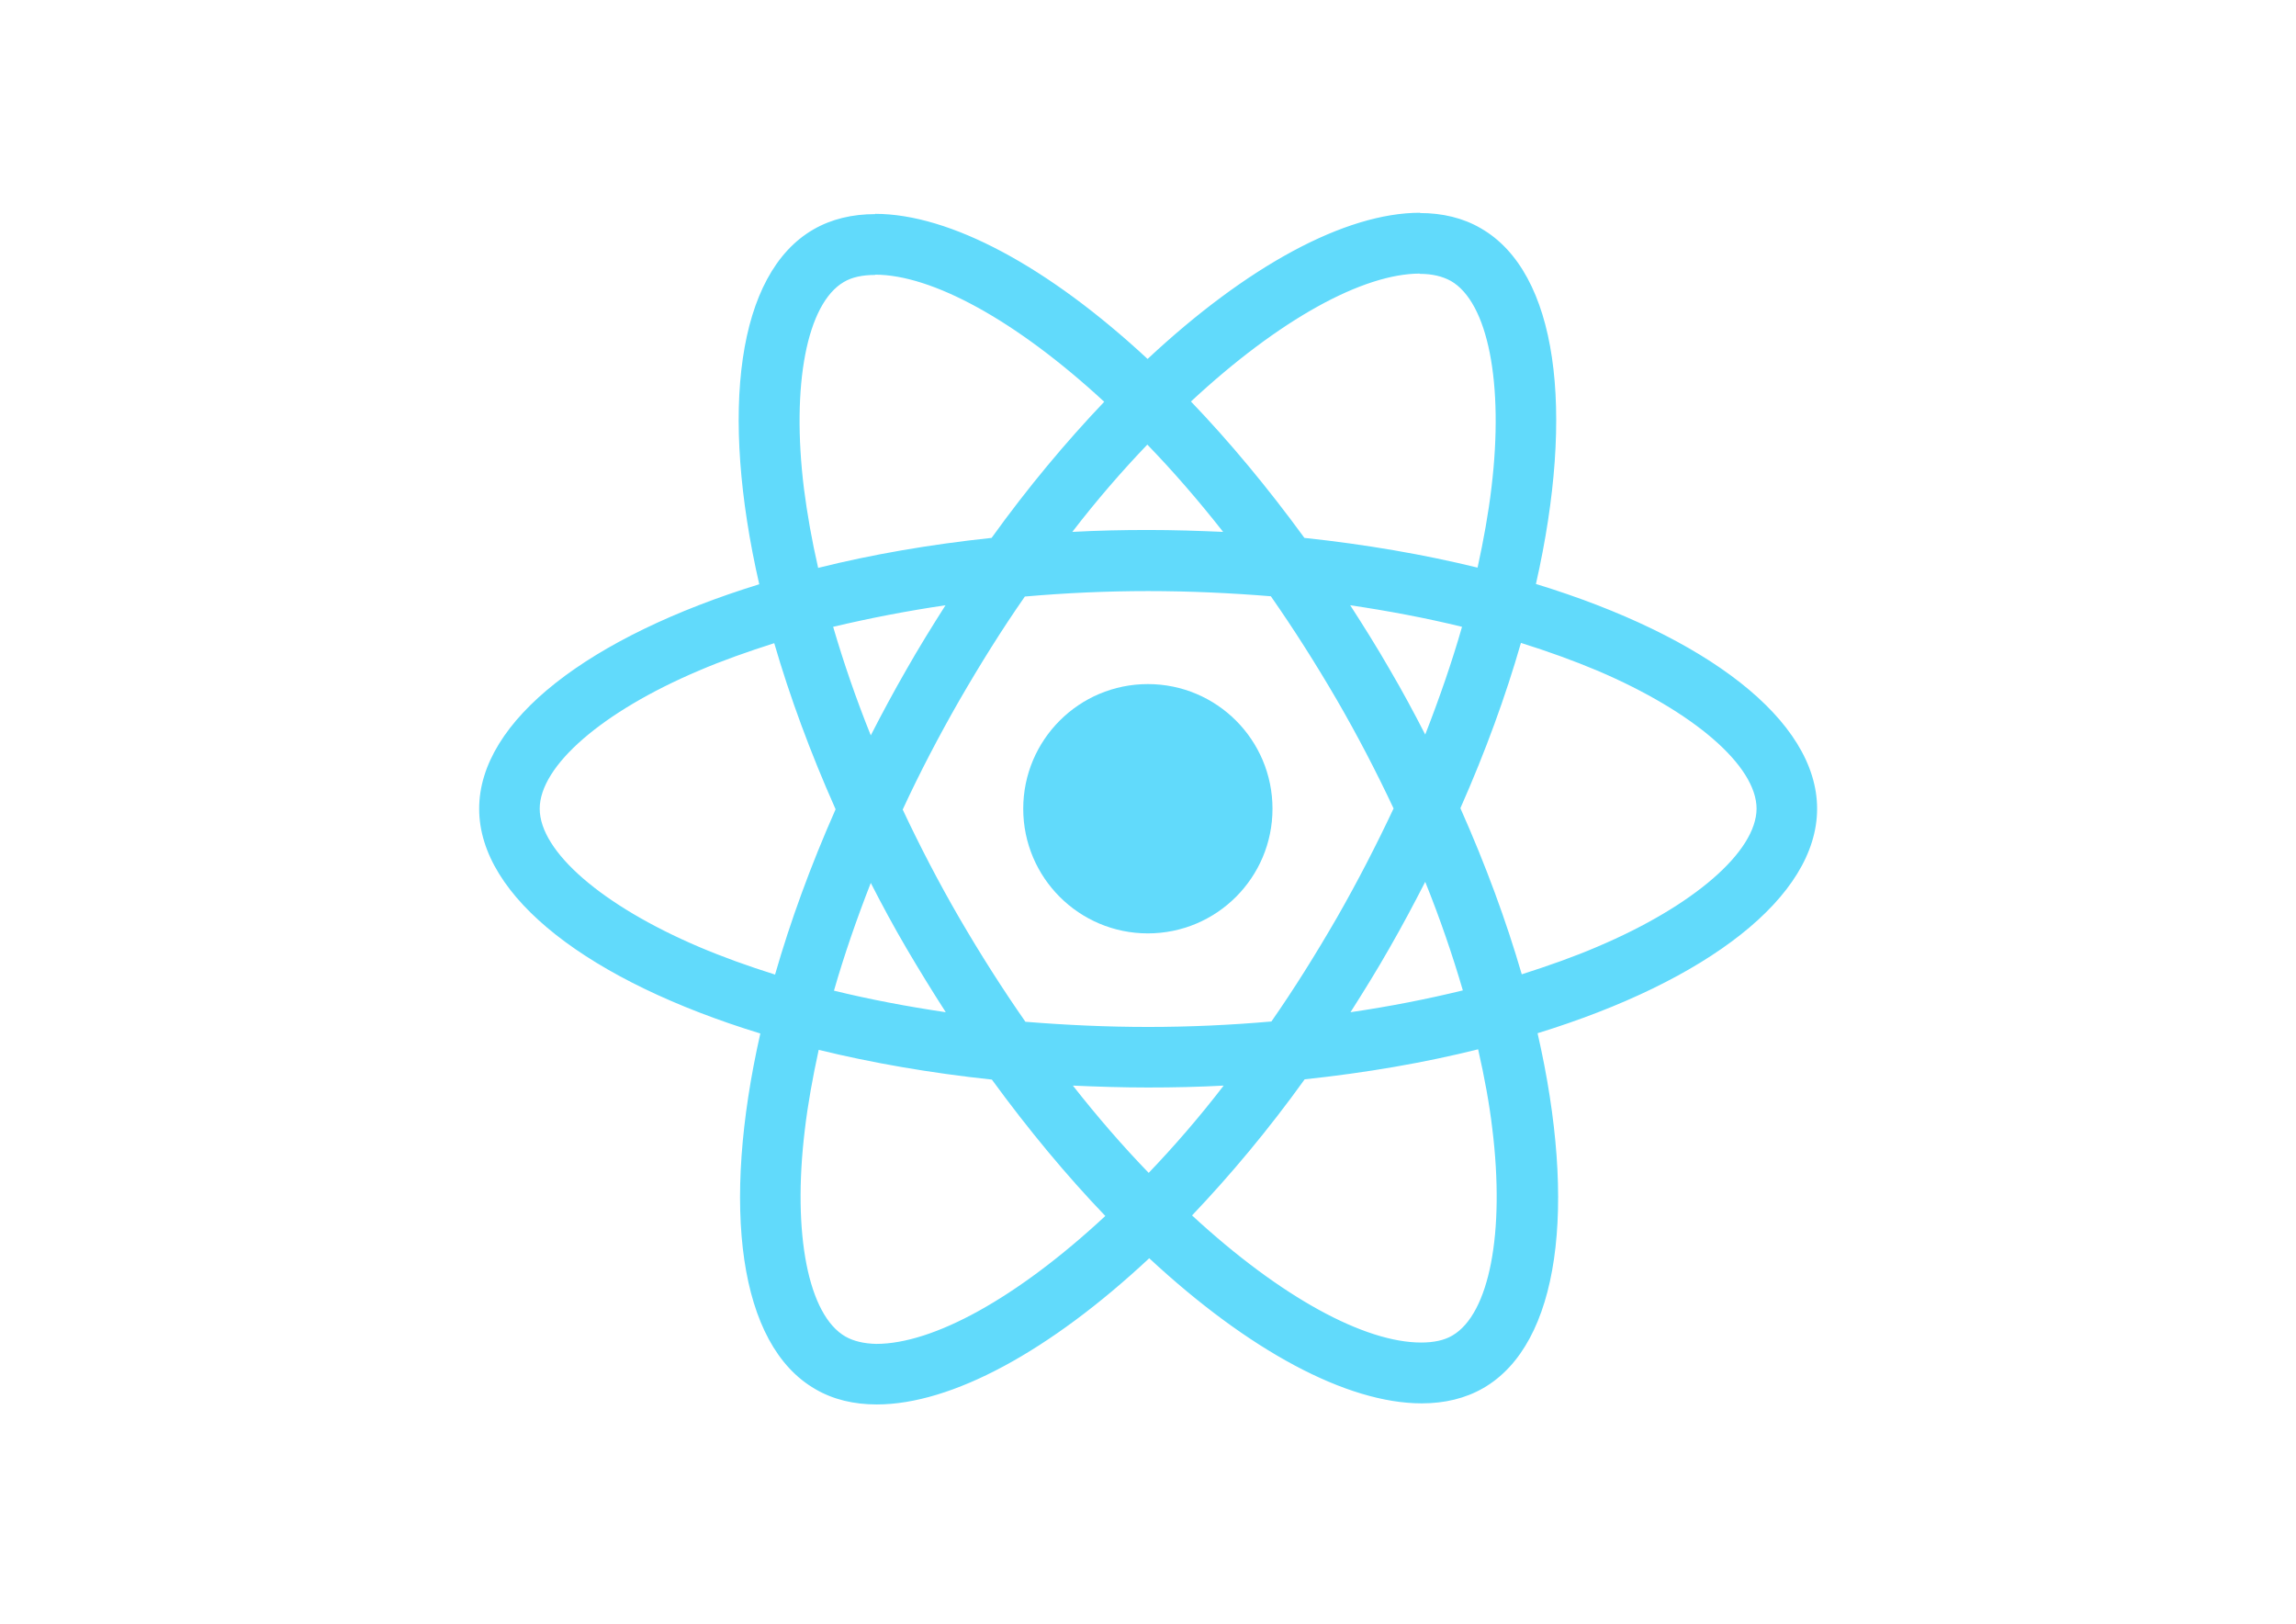
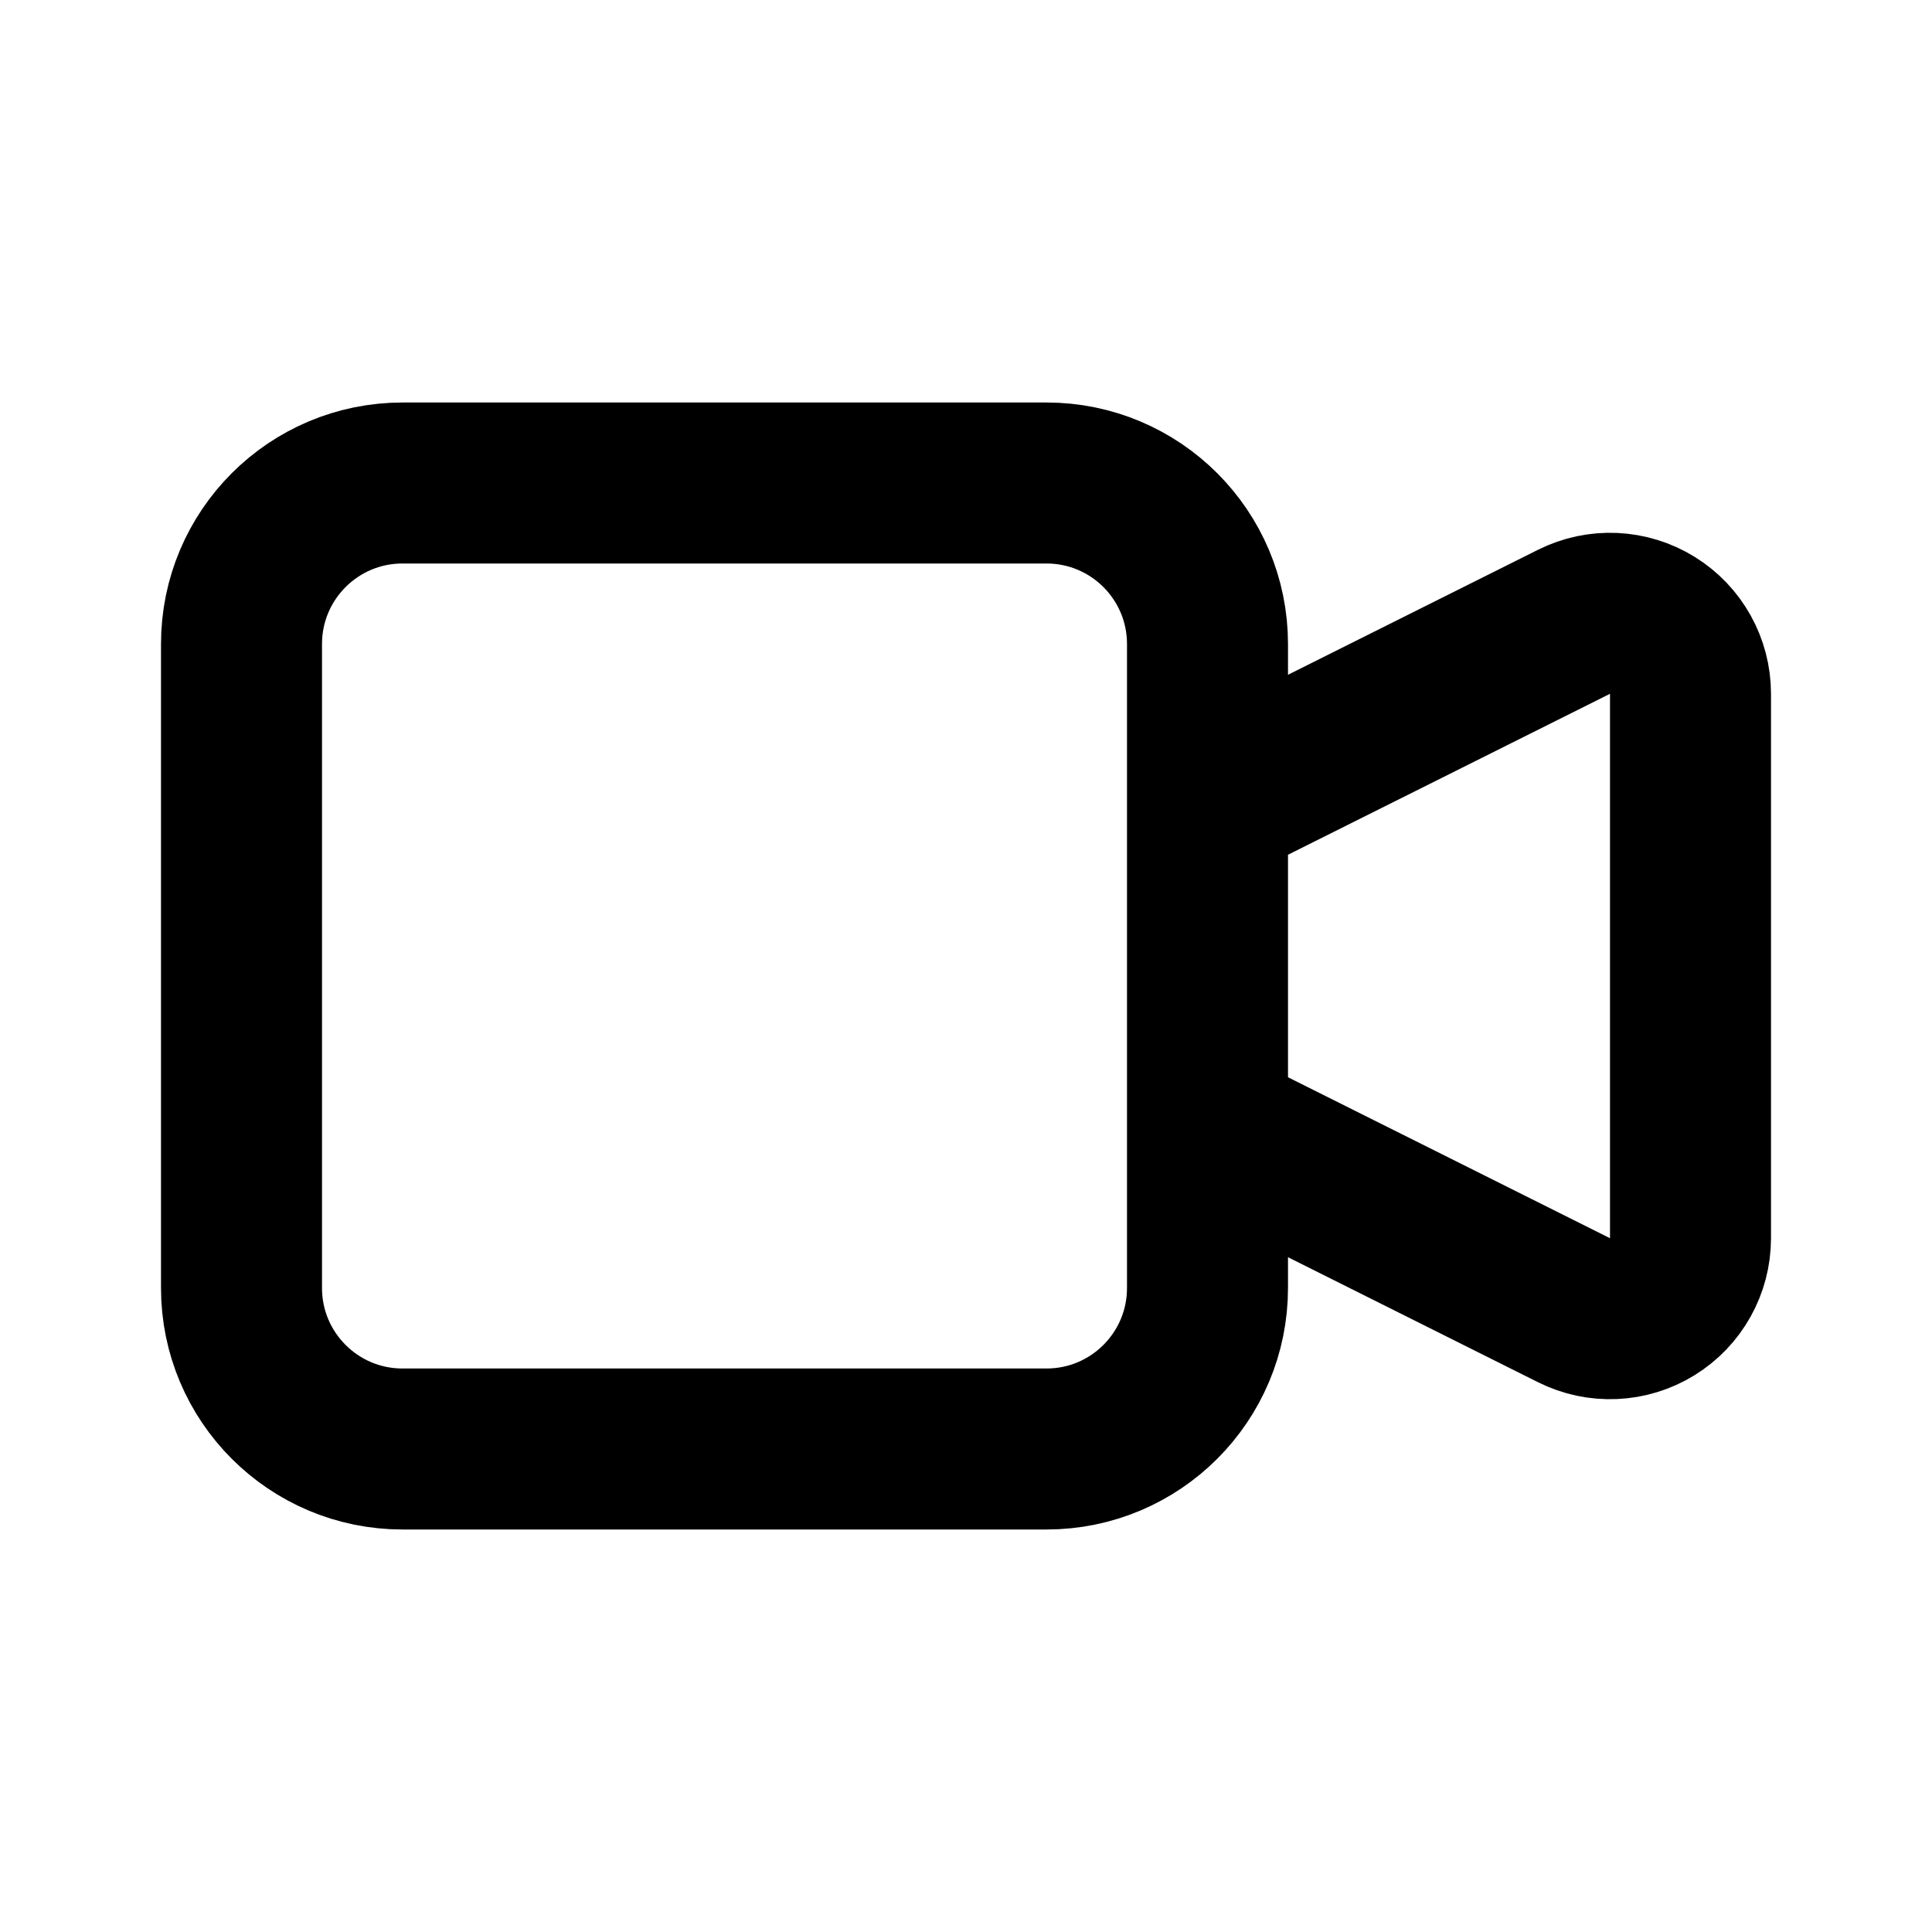
- <svg xmlns="http://www.w3.org/2000/svg" viewBox="0 0 841.9 595.3">
-   <g fill="#61DAFB">
-     <path d="M666.3 296.5c0-32.5-40.7-63.3-103.1-82.4 14.4-63.6 8-114.2-20.2-130.4-6.5-3.8-14.1-5.6-22.4-5.6v22.3c4.6 0 8.3.9 11.4 2.6 13.6 7.8 19.5 37.5 14.9 75.7-1.1 9.4-2.9 19.3-5.1 29.4-19.6-4.8-41-8.5-63.5-10.9-13.5-18.5-27.5-35.3-41.6-50 32.6-30.3 63.2-46.9 84-46.9V78c-27.5 0-63.5 19.6-99.9 53.6-36.4-33.8-72.4-53.2-99.9-53.2v22.3c20.7 0 51.4 16.5 84 46.6-14 14.7-28 31.4-41.3 49.9-22.6 2.4-44 6.1-63.6 11-2.3-10-4-19.7-5.2-29-4.7-38.2 1.1-67.9 14.6-75.8 3-1.8 6.9-2.6 11.5-2.6V78.5c-8.4 0-16 1.8-22.6 5.6-28.1 16.2-34.4 66.7-19.9 130.1-62.2 19.2-102.7 49.9-102.7 82.3 0 32.5 40.7 63.3 103.1 82.4-14.4 63.6-8 114.2 20.2 130.4 6.5 3.8 14.1 5.6 22.5 5.6 27.5 0 63.5-19.6 99.9-53.6 36.4 33.8 72.4 53.2 99.9 53.2 8.4 0 16-1.8 22.6-5.6 28.1-16.2 34.4-66.7 19.9-130.1 62-19.1 102.5-49.9 102.5-82.3zm-130.2-66.7c-3.7 12.9-8.3 26.2-13.5 39.5-4.1-8-8.4-16-13.1-24-4.6-8-9.5-15.8-14.4-23.4 14.2 2.1 27.9 4.7 41 7.9zm-45.8 106.5c-7.8 13.5-15.8 26.3-24.1 38.2-14.9 1.3-30 2-45.2 2-15.1 0-30.2-.7-45-1.9-8.3-11.9-16.4-24.6-24.2-38-7.6-13.1-14.5-26.4-20.8-39.8 6.2-13.4 13.2-26.8 20.7-39.9 7.8-13.5 15.8-26.3 24.1-38.2 14.9-1.3 30-2 45.2-2 15.1 0 30.2.7 45 1.9 8.3 11.9 16.4 24.6 24.2 38 7.6 13.1 14.5 26.4 20.8 39.8-6.3 13.4-13.2 26.8-20.7 39.9zm32.3-13c5.4 13.4 10 26.8 13.8 39.8-13.1 3.2-26.9 5.9-41.2 8 4.9-7.7 9.8-15.6 14.4-23.7 4.6-8 8.9-16.1 13-24.1zM421.2 430c-9.3-9.6-18.6-20.3-27.8-32 9 .4 18.2.7 27.5.7 9.4 0 18.7-.2 27.8-.7-9 11.7-18.3 22.4-27.5 32zm-74.4-58.9c-14.2-2.1-27.9-4.7-41-7.9 3.7-12.9 8.3-26.2 13.5-39.5 4.1 8 8.4 16 13.1 24 4.7 8 9.5 15.8 14.4 23.4zM420.7 163c9.3 9.6 18.6 20.3 27.8 32-9-.4-18.2-.7-27.5-.7-9.4 0-18.7.2-27.8.7 9-11.7 18.3-22.4 27.5-32zm-74 58.9c-4.9 7.7-9.8 15.6-14.4 23.7-4.6 8-8.9 16-13 24-5.4-13.4-10-26.8-13.8-39.8 13.1-3.1 26.9-5.8 41.2-7.9zm-90.5 125.2c-35.4-15.1-58.3-34.9-58.3-50.6 0-15.7 22.9-35.6 58.3-50.6 8.6-3.7 18-7 27.7-10.1 5.7 19.6 13.2 40 22.5 60.9-9.2 20.8-16.6 41.1-22.2 60.6-9.9-3.1-19.3-6.5-28-10.2zM310 490c-13.6-7.8-19.5-37.5-14.9-75.7 1.1-9.4 2.9-19.3 5.1-29.4 19.6 4.8 41 8.5 63.5 10.9 13.5 18.5 27.5 35.3 41.6 50-32.6 30.3-63.2 46.9-84 46.9-4.5-.1-8.3-1-11.3-2.7zm237.2-76.2c4.7 38.2-1.1 67.9-14.6 75.8-3 1.8-6.9 2.6-11.5 2.6-20.7 0-51.4-16.5-84-46.6 14-14.7 28-31.4 41.3-49.9 22.6-2.4 44-6.1 63.6-11 2.3 10.1 4.1 19.8 5.2 29.1zm38.5-66.7c-8.6 3.7-18 7-27.7 10.1-5.7-19.6-13.2-40-22.5-60.9 9.2-20.8 16.6-41.1 22.2-60.6 9.9 3.1 19.3 6.5 28.1 10.2 35.4 15.1 58.3 34.9 58.3 50.6-.1 15.7-23 35.6-58.4 50.6zM320.8 78.4z" />
-     <circle cx="420.9" cy="296.5" r="45.7" />
-     <path d="M520.5 78.1z" />
-   </g>
+ <svg xmlns="http://www.w3.org/2000/svg" class="h-6 w-6" fill="none" viewBox="0 0 24 24" stroke="currentColor">
+   <style type="text/css">
+         
+         .cc-lead{fill: rgba(0,0,0,0.45);}
+         .cc-base{fill: ##0000FF;}
+         
+     </style>
+   <path stroke-linecap="round" stroke-linejoin="round" stroke-width="2" d="M15 10l4.553-2.276A1 1 0 0121 8.618v6.764a1 1 0 01-1.447.894L15 14M5 18h8a2 2 0 002-2V8a2 2 0 00-2-2H5a2 2 0 00-2 2v8a2 2 0 002 2z" />
</svg>
